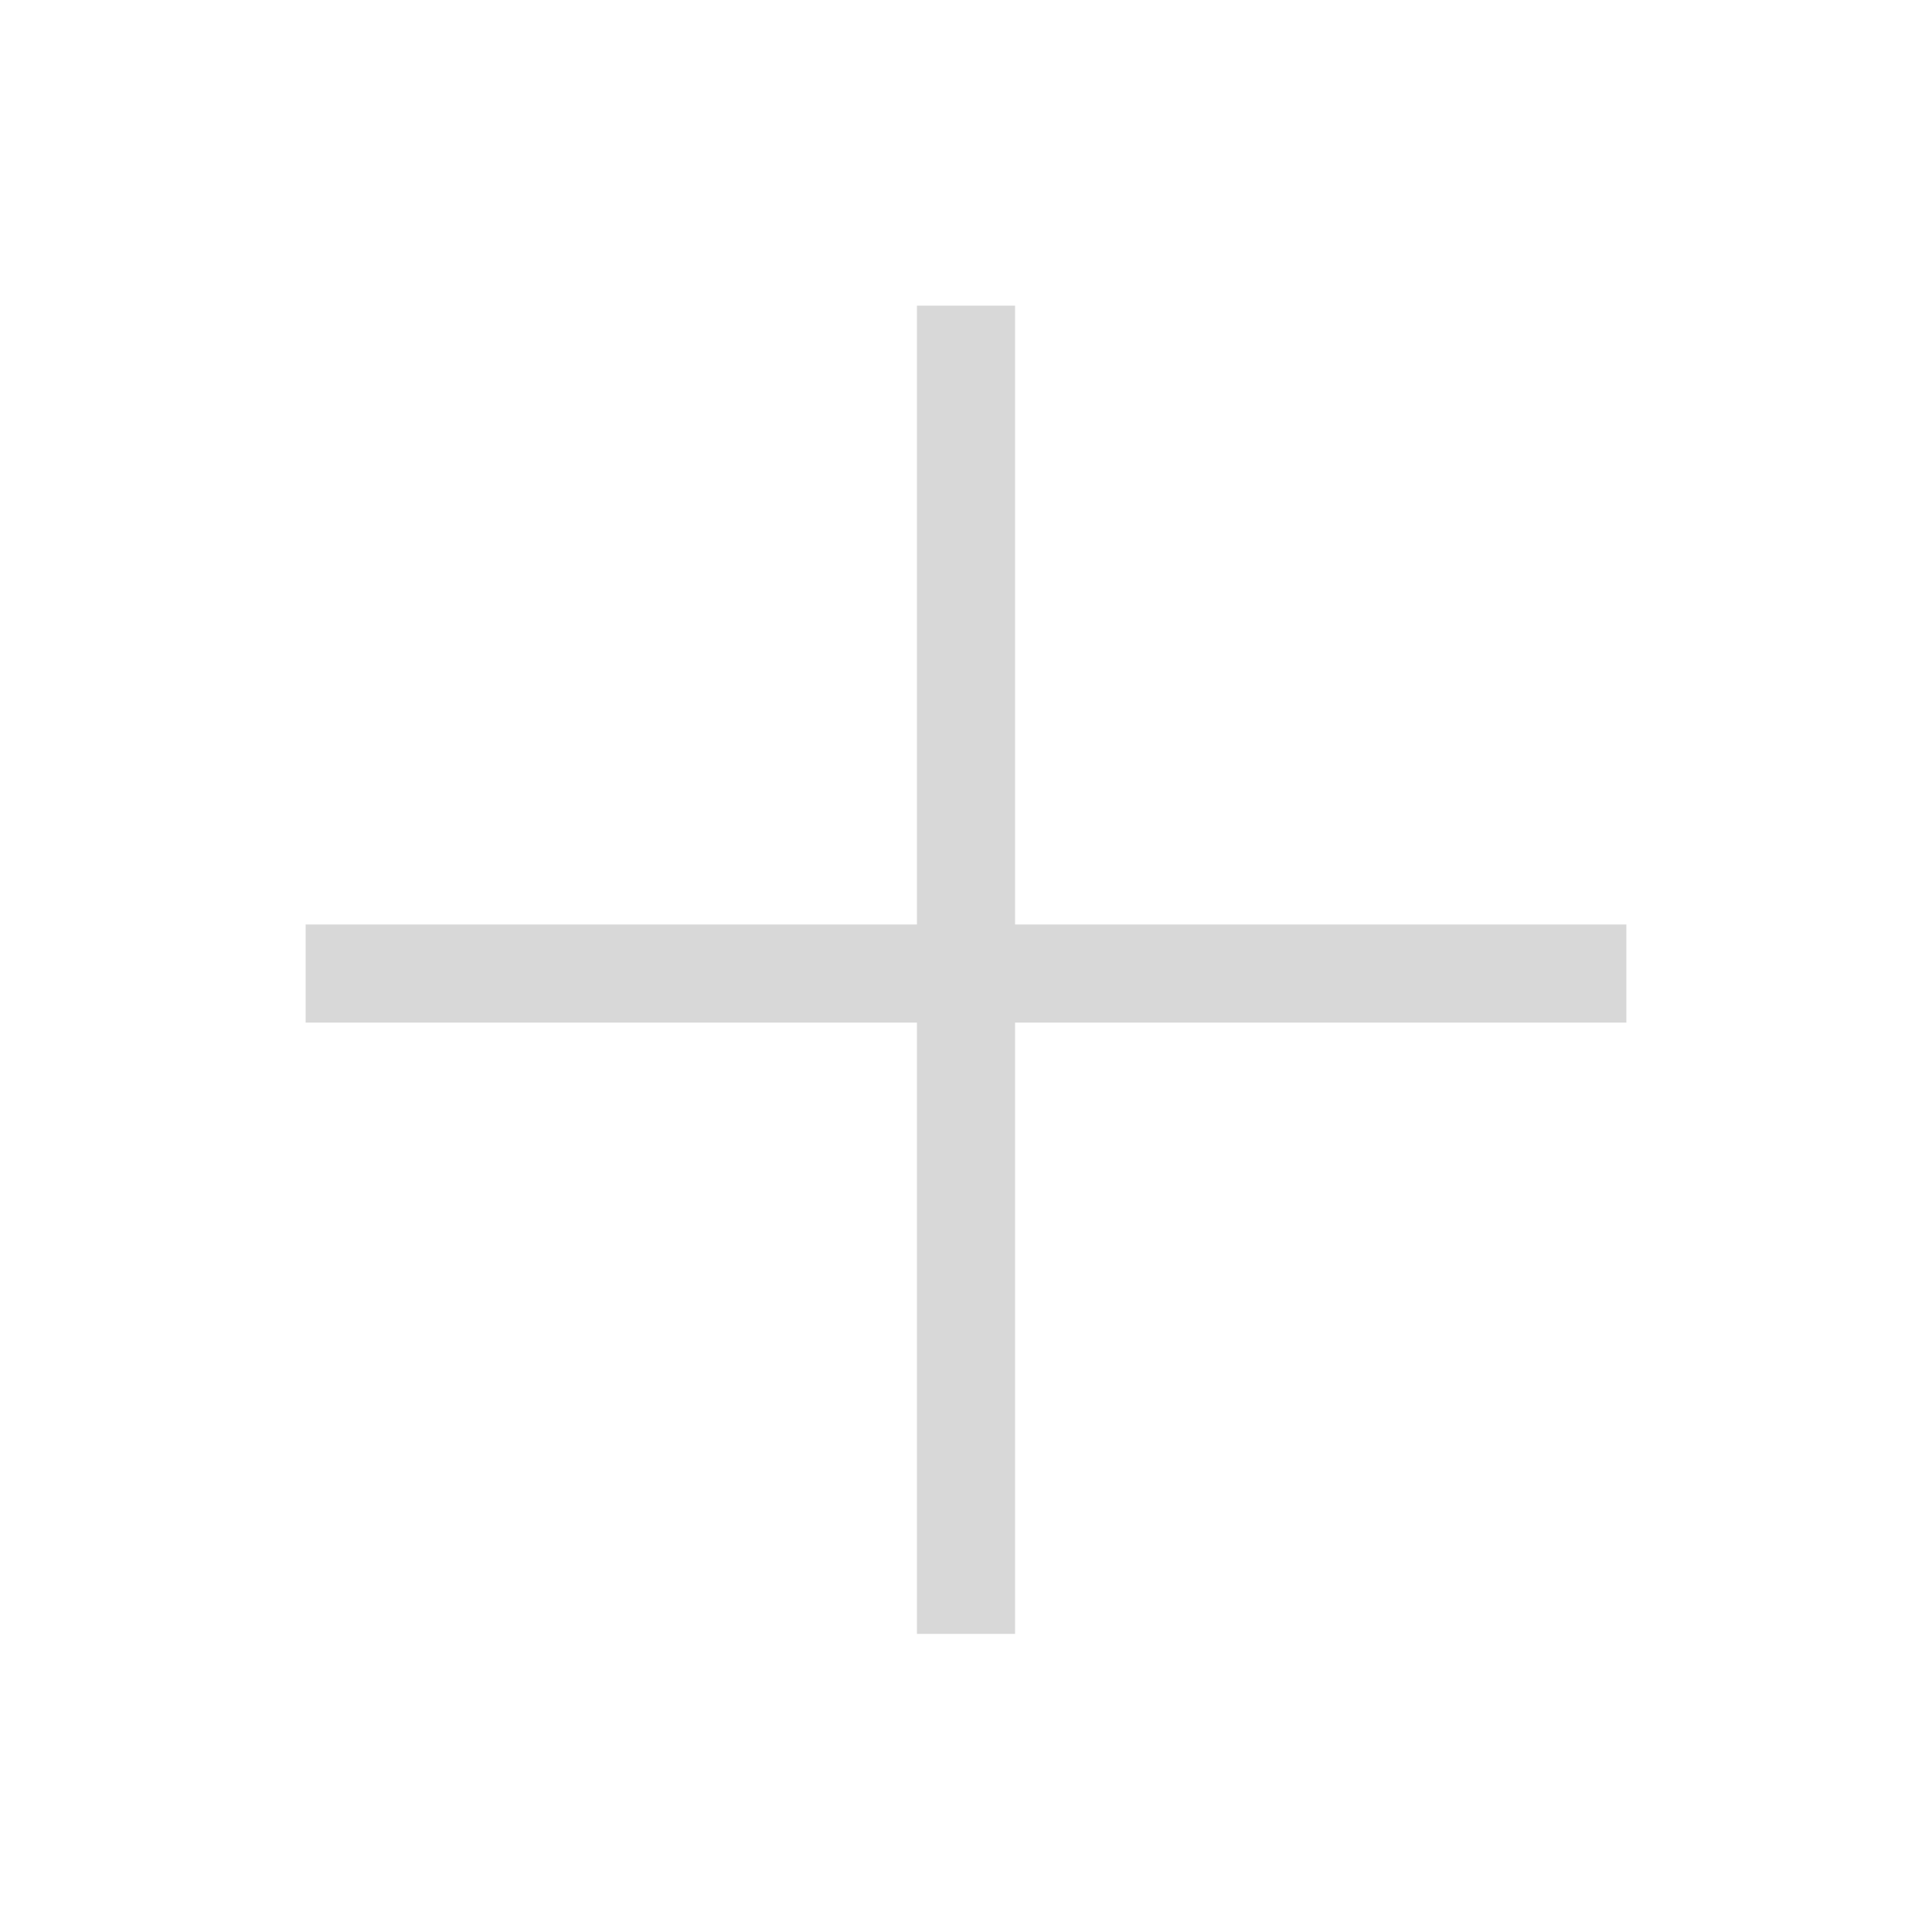
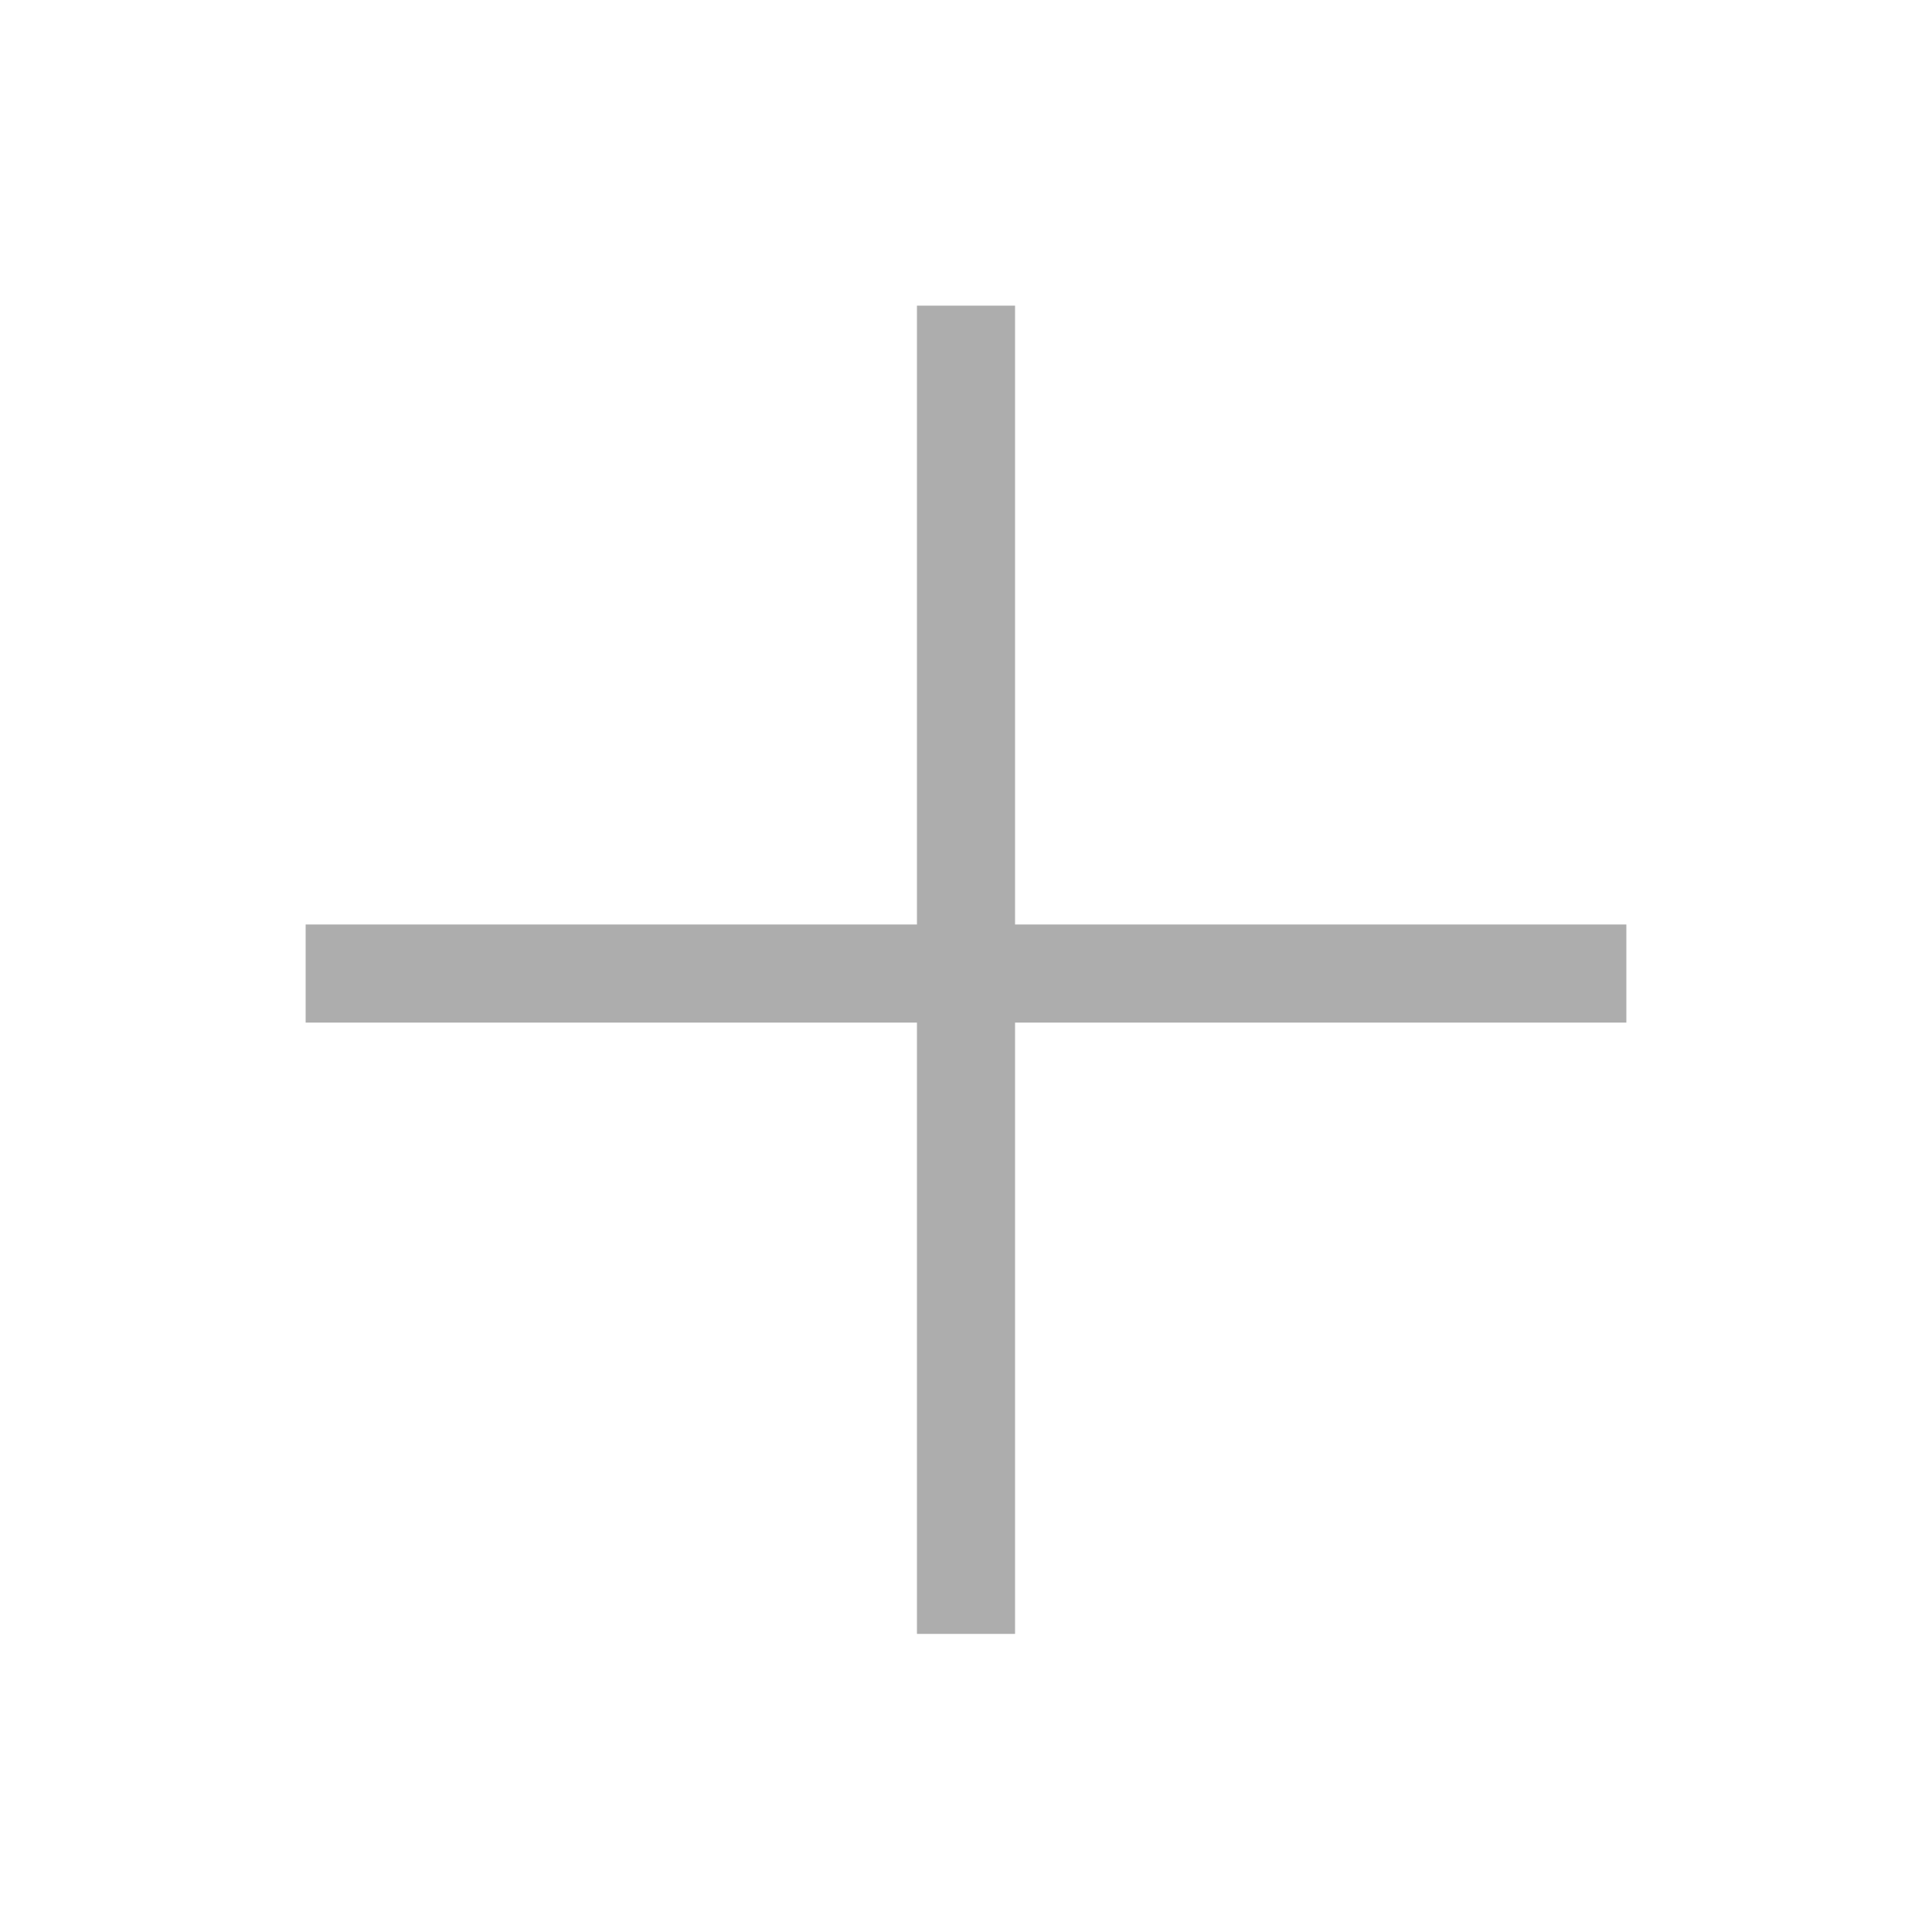
<svg xmlns="http://www.w3.org/2000/svg" version="1.1" id="Layer_1" x="0px" y="0px" viewBox="0 0 256 256" style="enable-background:new 0 0 256 256;" xml:space="preserve">
  <style type="text/css">
- 	.st0{fill:#D8D8D8;}
+ 	.st0{fill:#ADADAD;}
</style>
  <polygon class="st0" points="215.5,122.5 134.5,122.5 134.5,40.5 121.5,40.5 121.5,122.5 40.5,122.5 40.5,135.5 121.5,135.5   121.5,216.5 134.5,216.5 134.5,135.5 215.5,135.5 " />
</svg>
